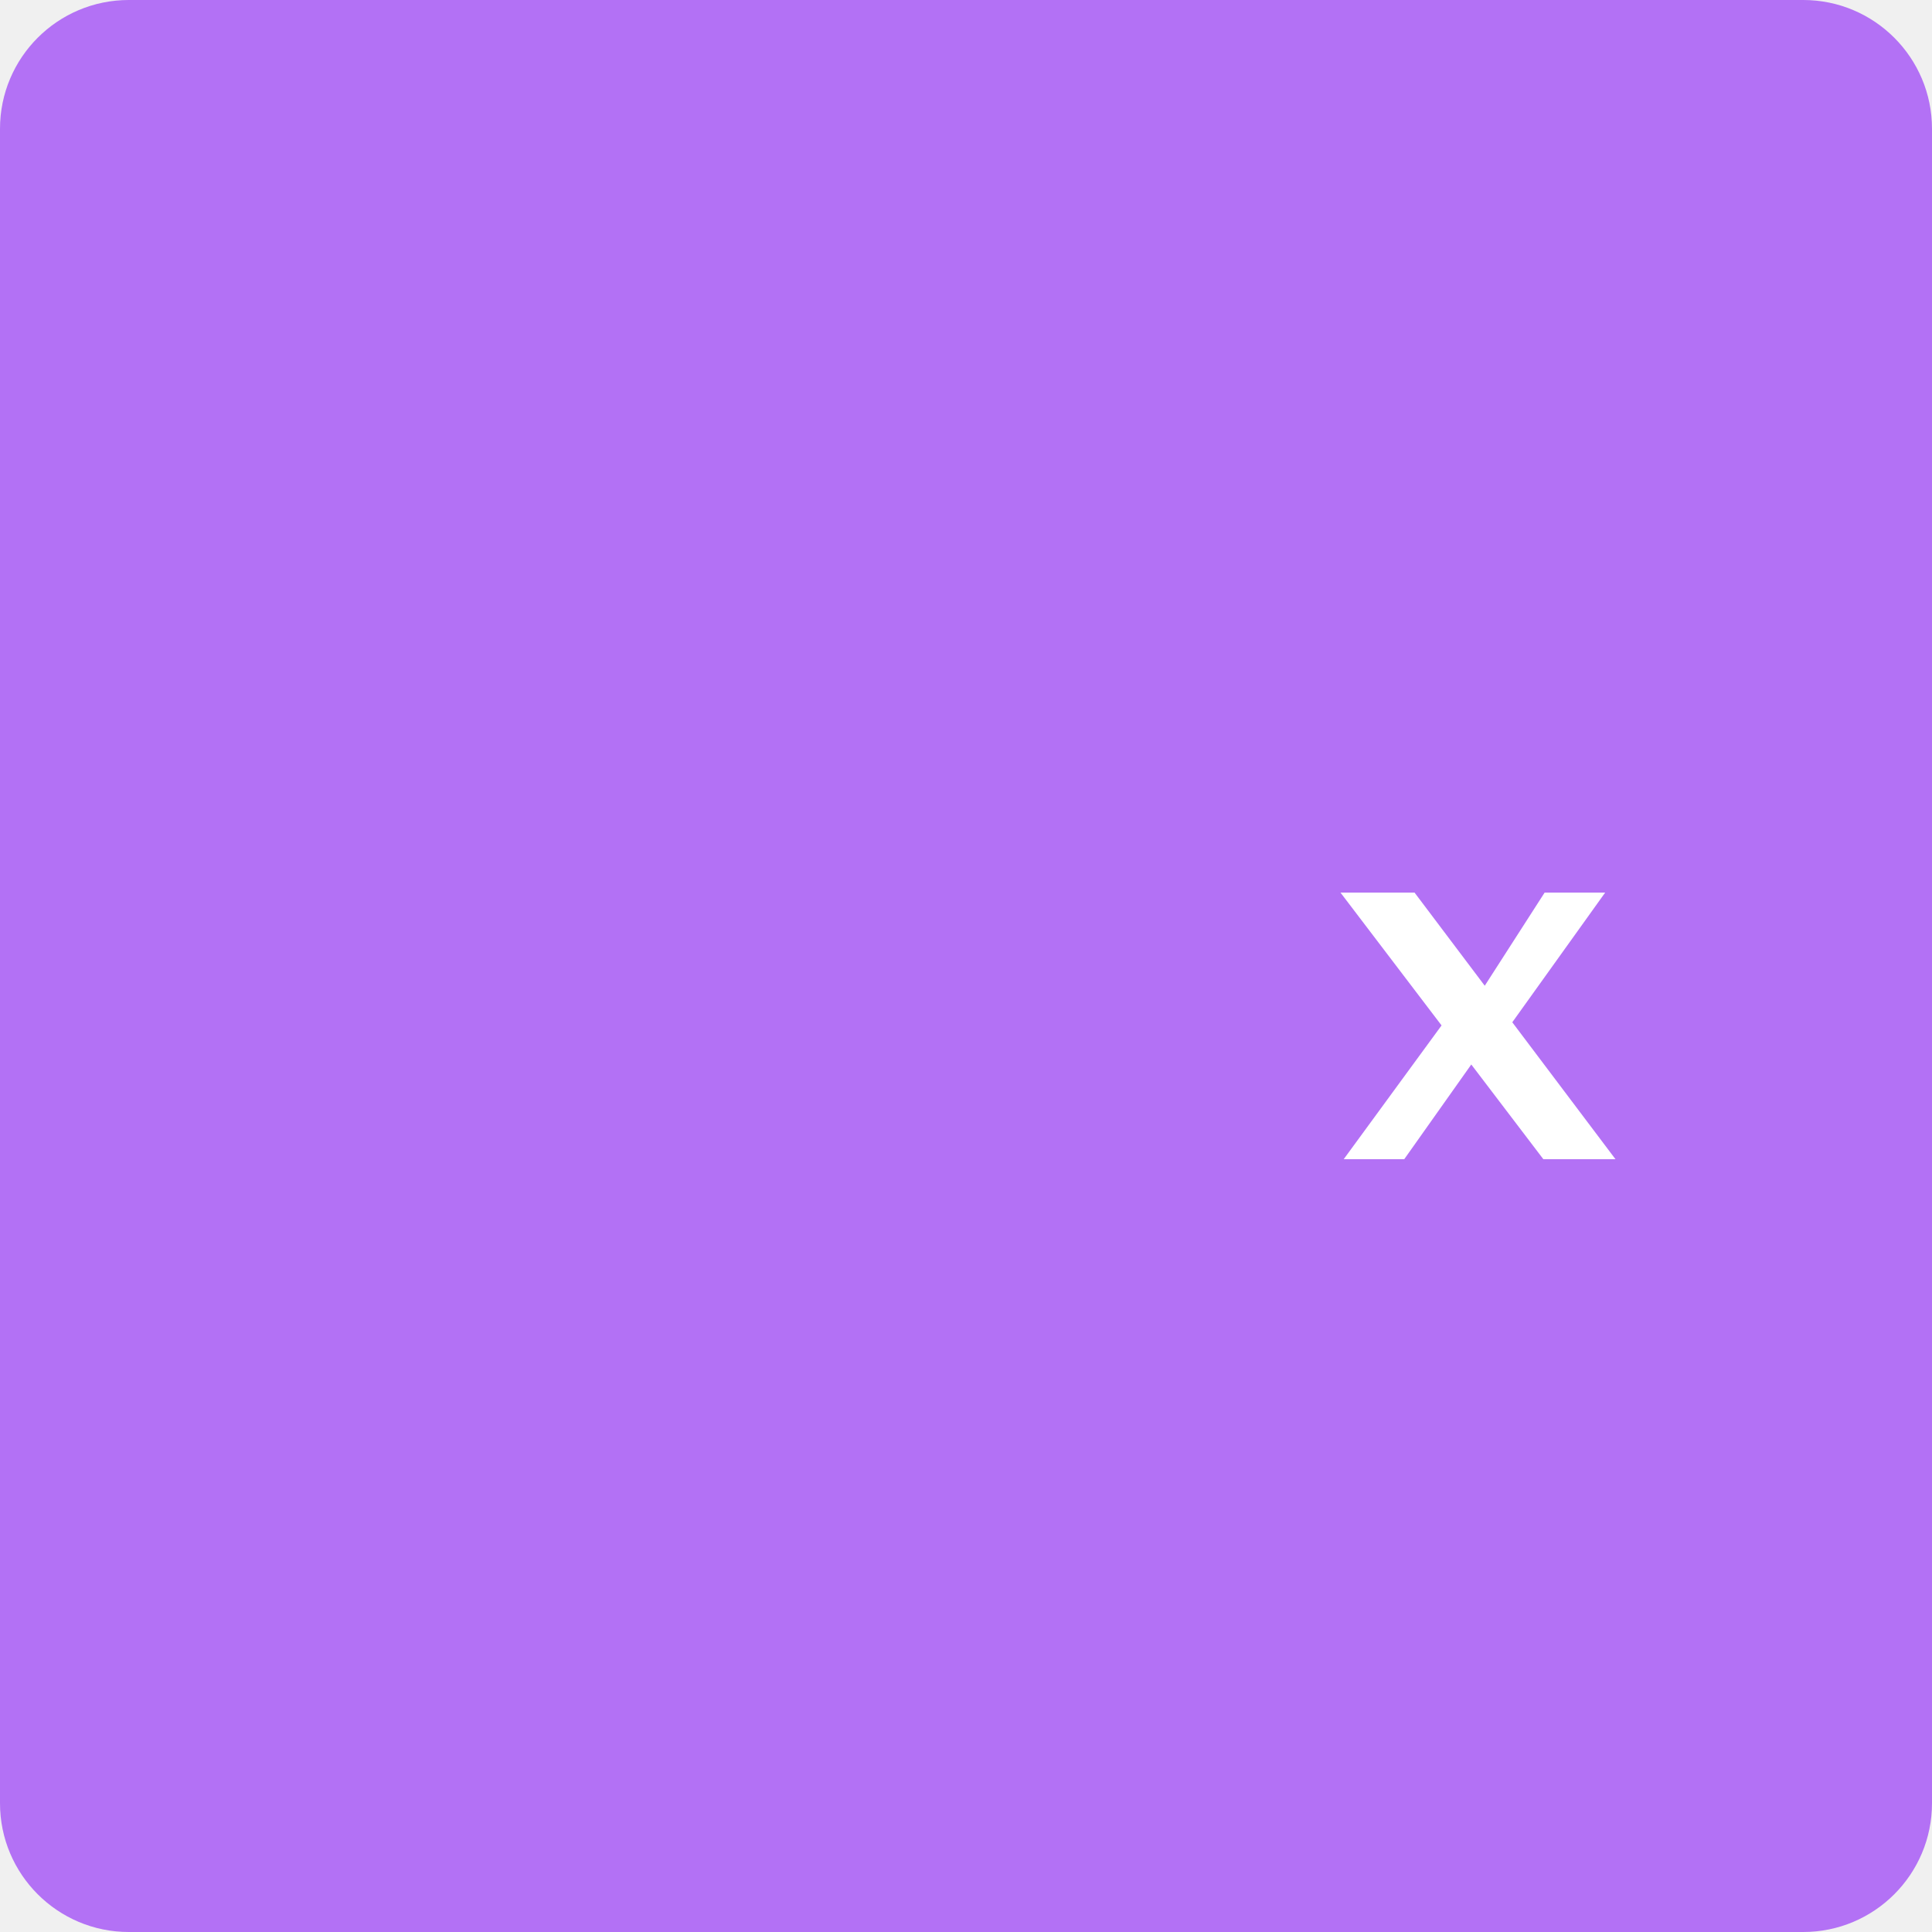
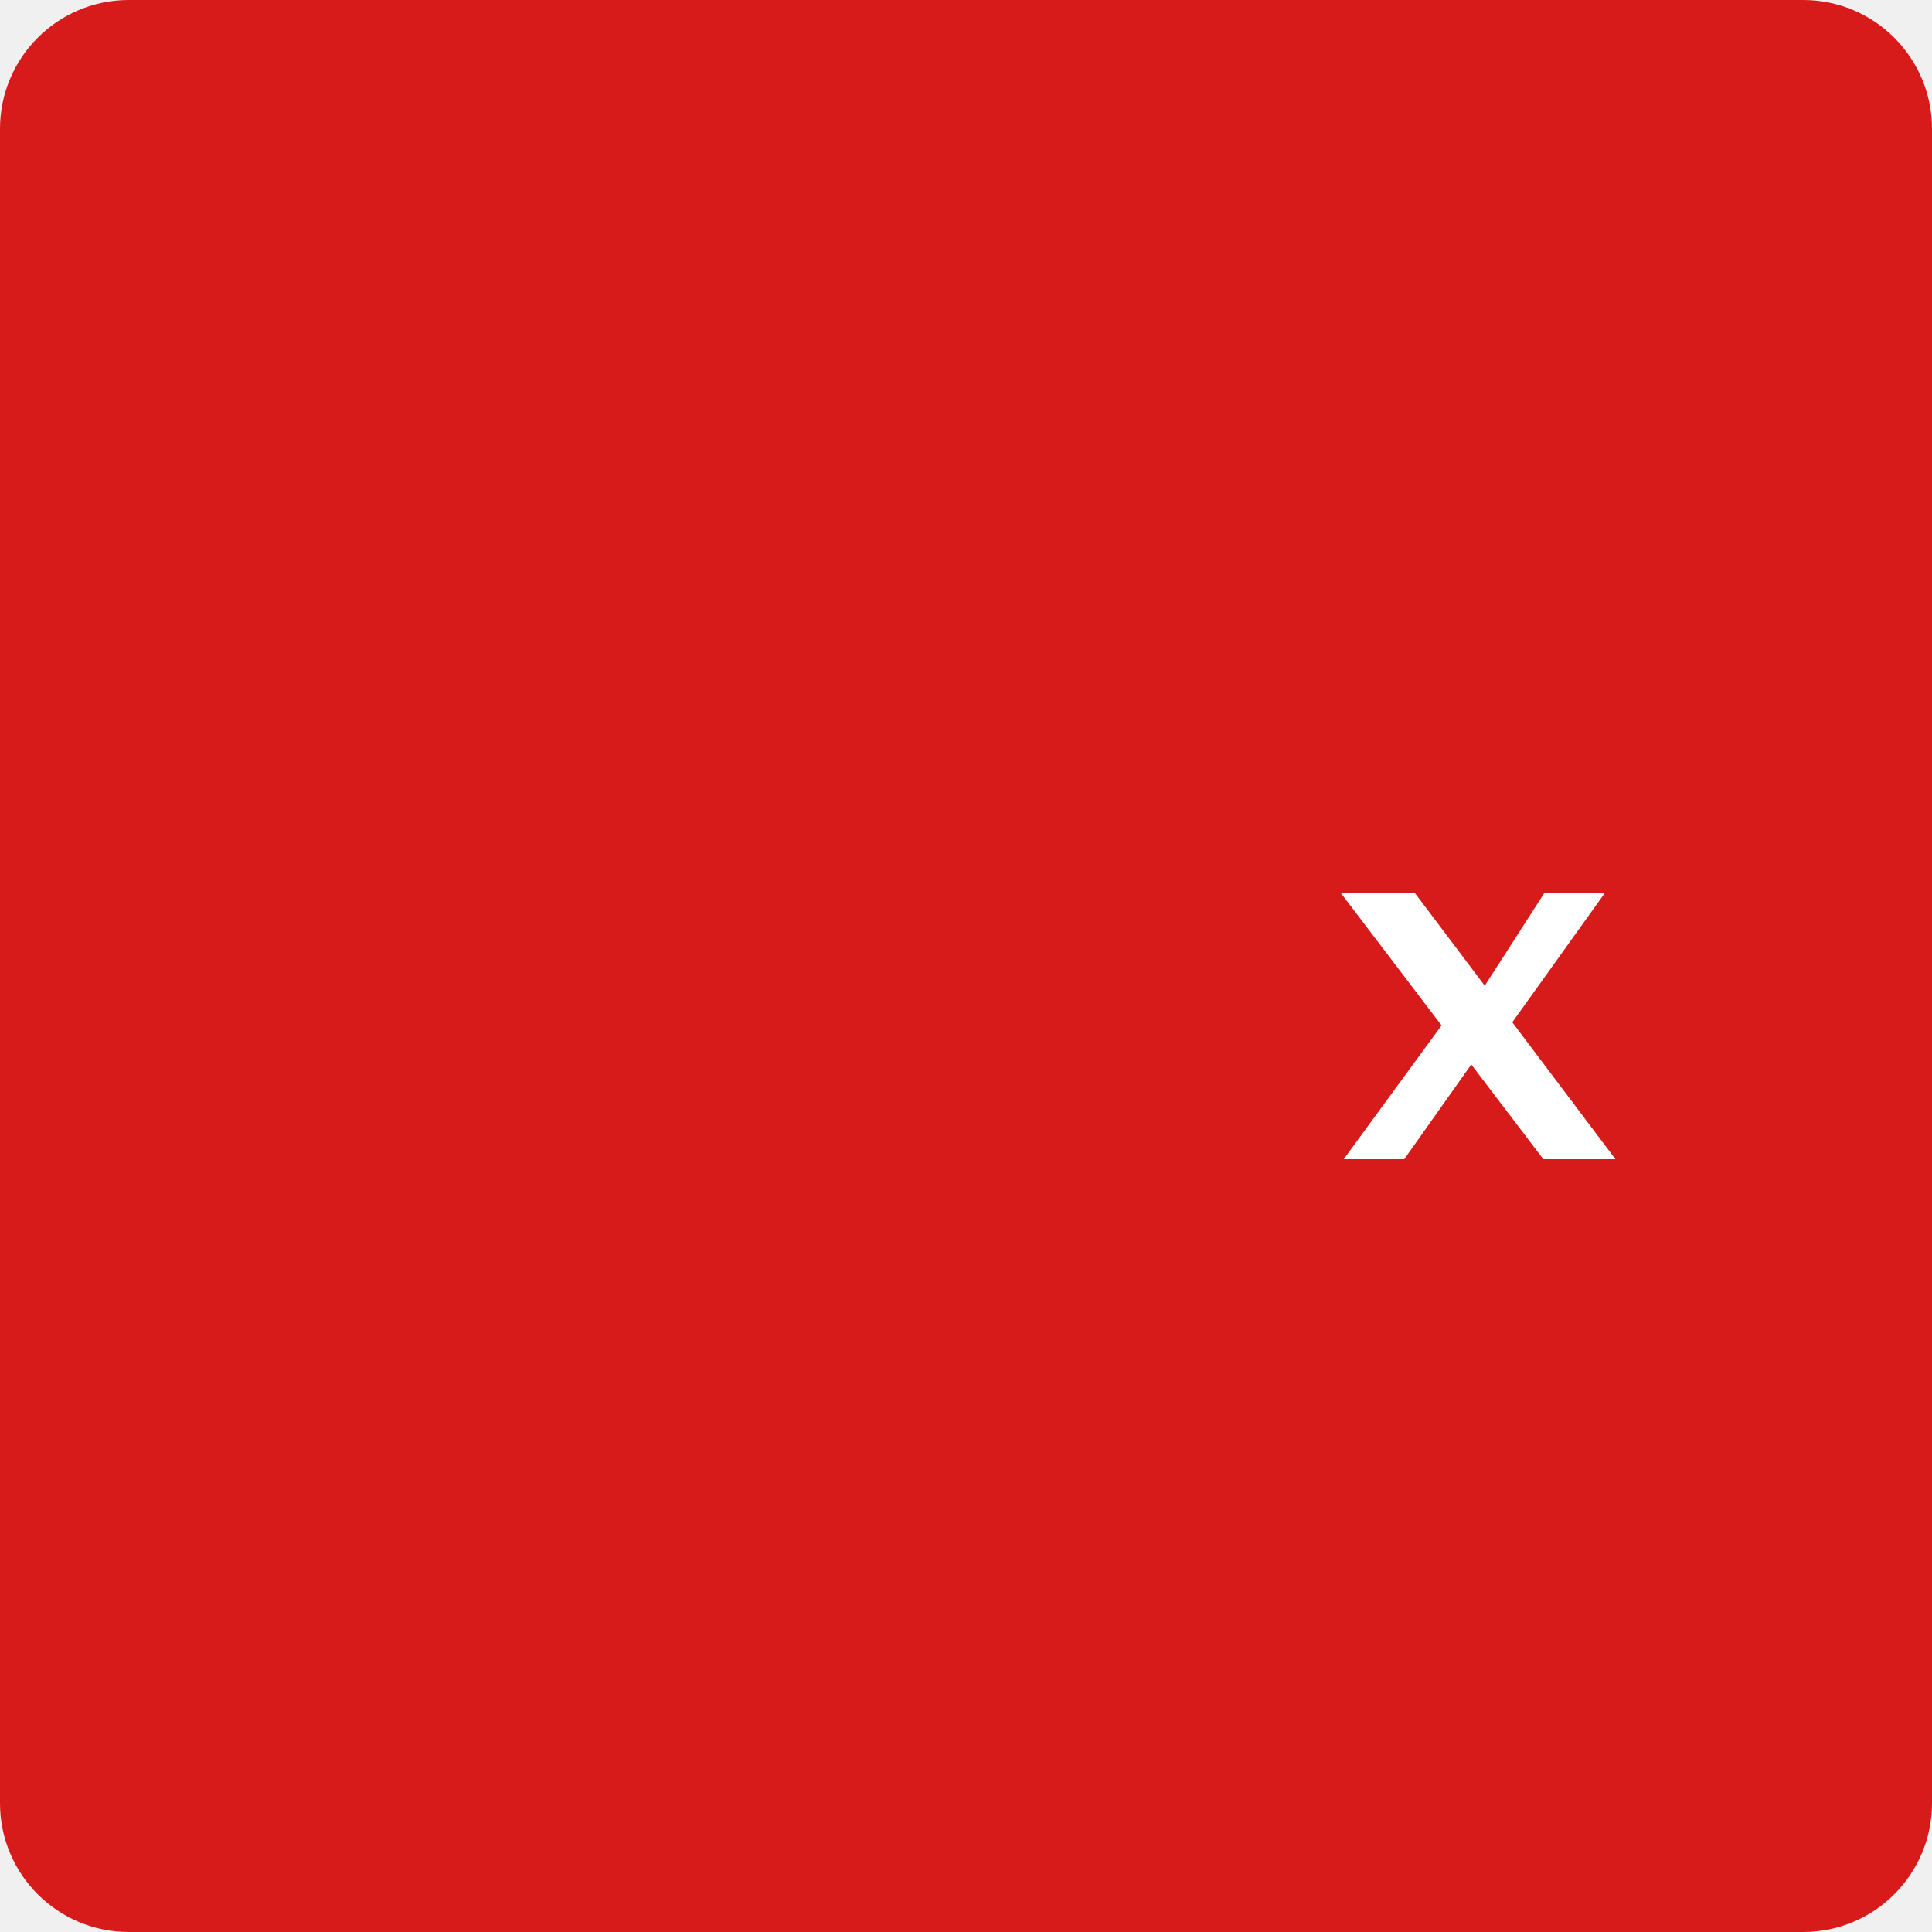
<svg xmlns="http://www.w3.org/2000/svg" width="30" height="30" fill="none">
-   <rect width="30" height="30" fill="#B371F5" rx="2" />
+   <rect width="30" height="30" fill="#D71A1A" rx="2" />
  <path fill="#fff" d="m22.995 15.4.99-1.54h.94l-1.59 2.22-.34-.68Zm2.09 2.6h-1.12l-3.15-4.14h1.15l3.12 4.14Zm-2.19-1.54L21.805 18h-.94l1.58-2.16.45.62Z" />
</svg>
